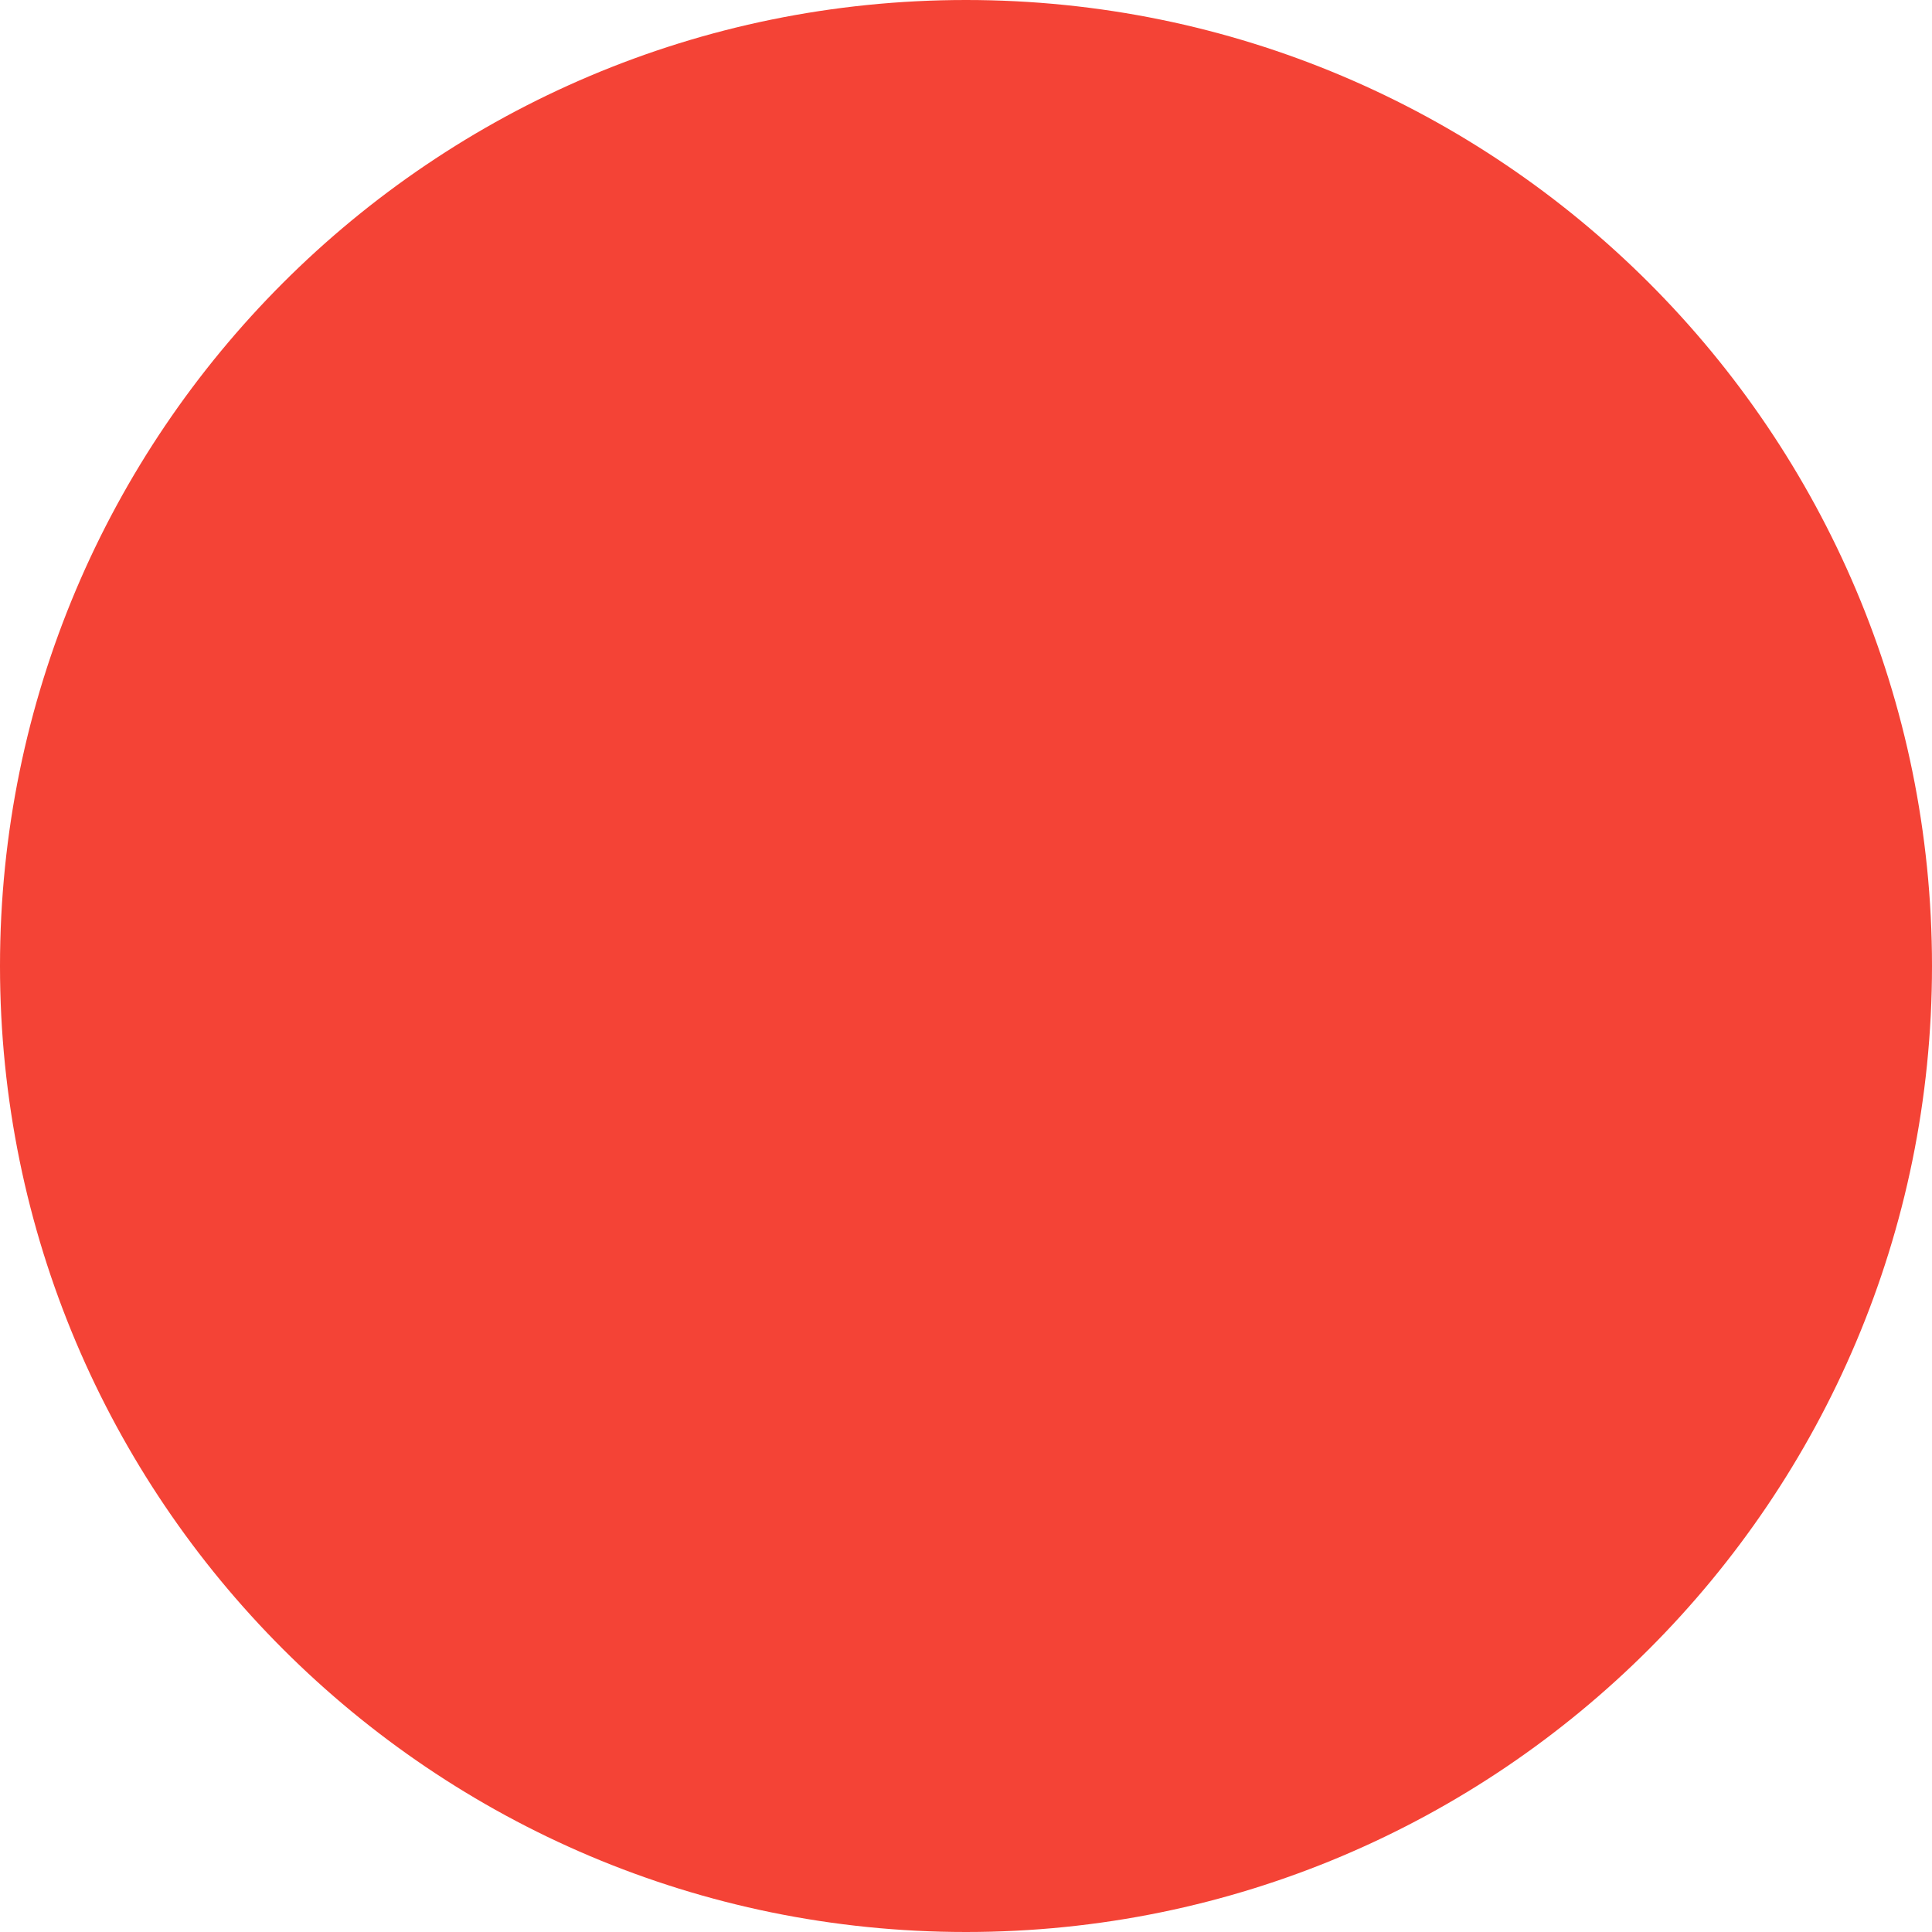
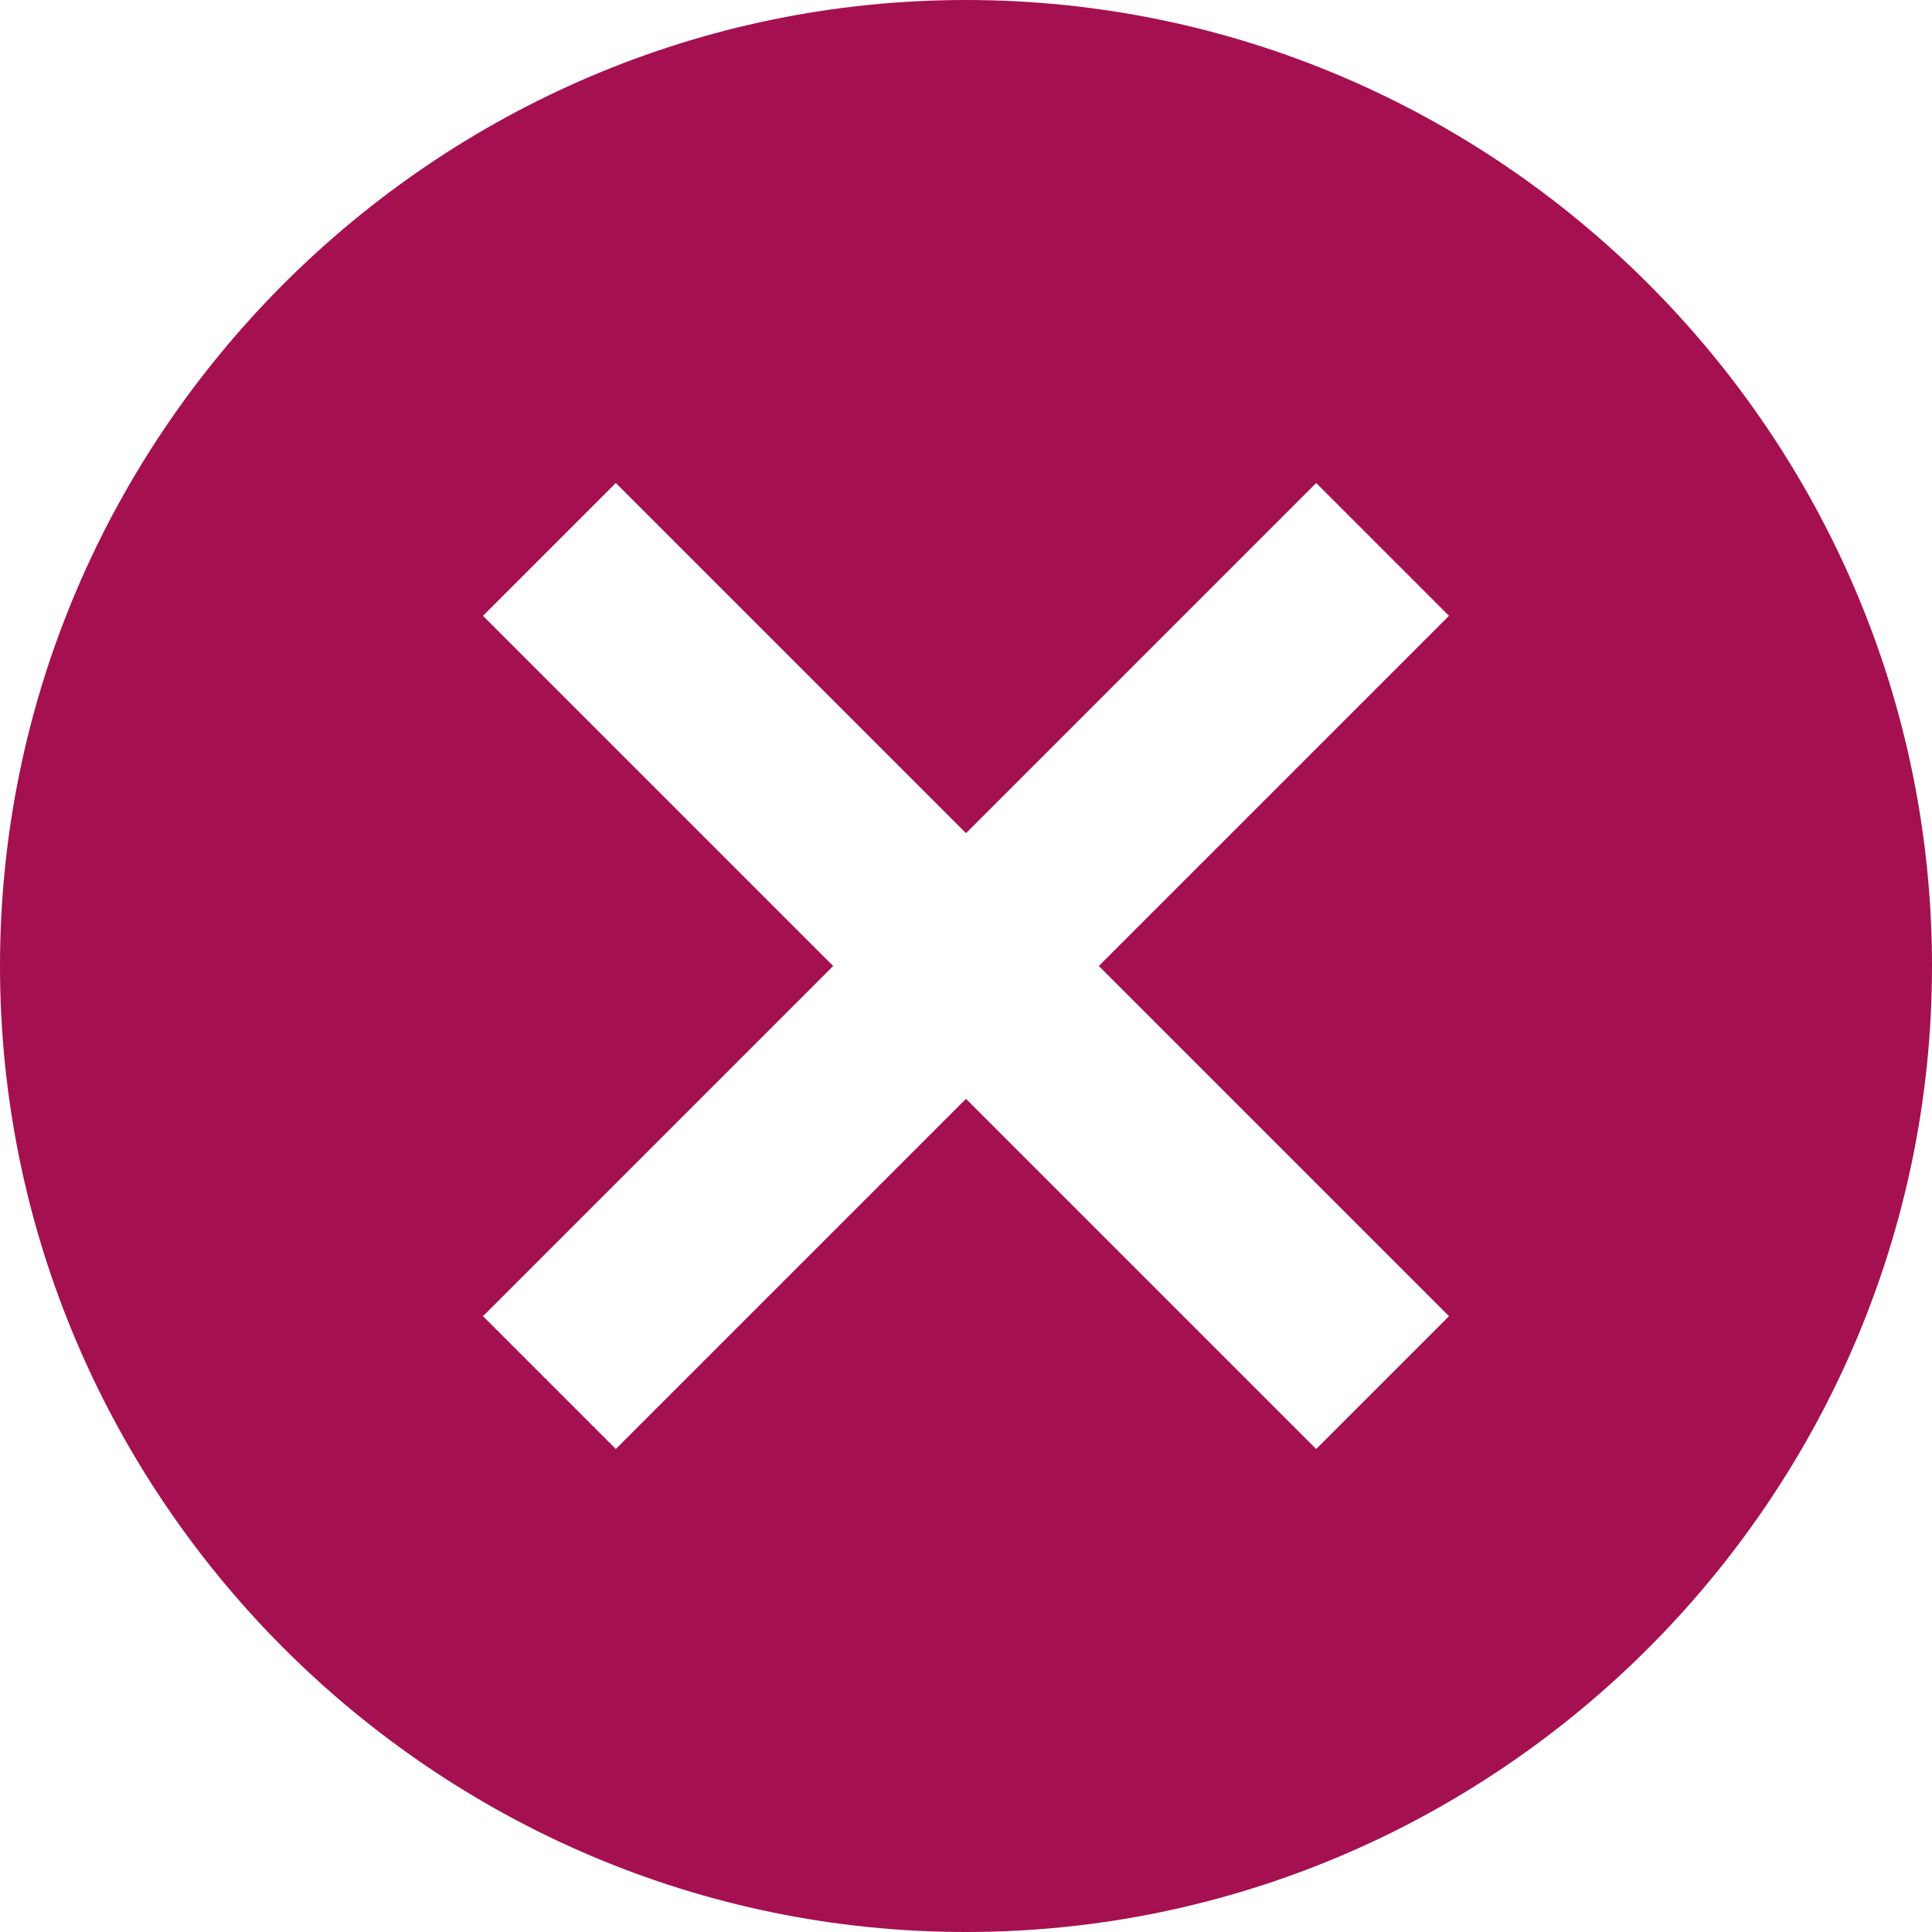
- <svg xmlns="http://www.w3.org/2000/svg" version="1.1" id="Layer_1" x="0px" y="0px" viewBox="0 0 4 4" enable-background="new 0 0 4 4" xml:space="preserve">
-   <circle fill="#F44336" cx="2" cy="2" r="2" />
+ <svg xmlns="http://www.w3.org/2000/svg" version="1.1" id="Layer_1" x="0px" y="0px" viewBox="0 0 16 16" enable-background="new 0 0 16 16" xml:space="preserve">
+   <path fill="#A51051" d="M8,0C3.6,0,0,3.6,0,8s3.6,8,8,8s8-3.6,8-8S12.4,0,8,0z M12,10.9L10.9,12L8,9.1L5.1,12L4,10.9L6.9,8L4,5.1  L5.1,4L8,6.9L10.9,4L12,5.1L9.1,8L12,10.9z" />
</svg>
